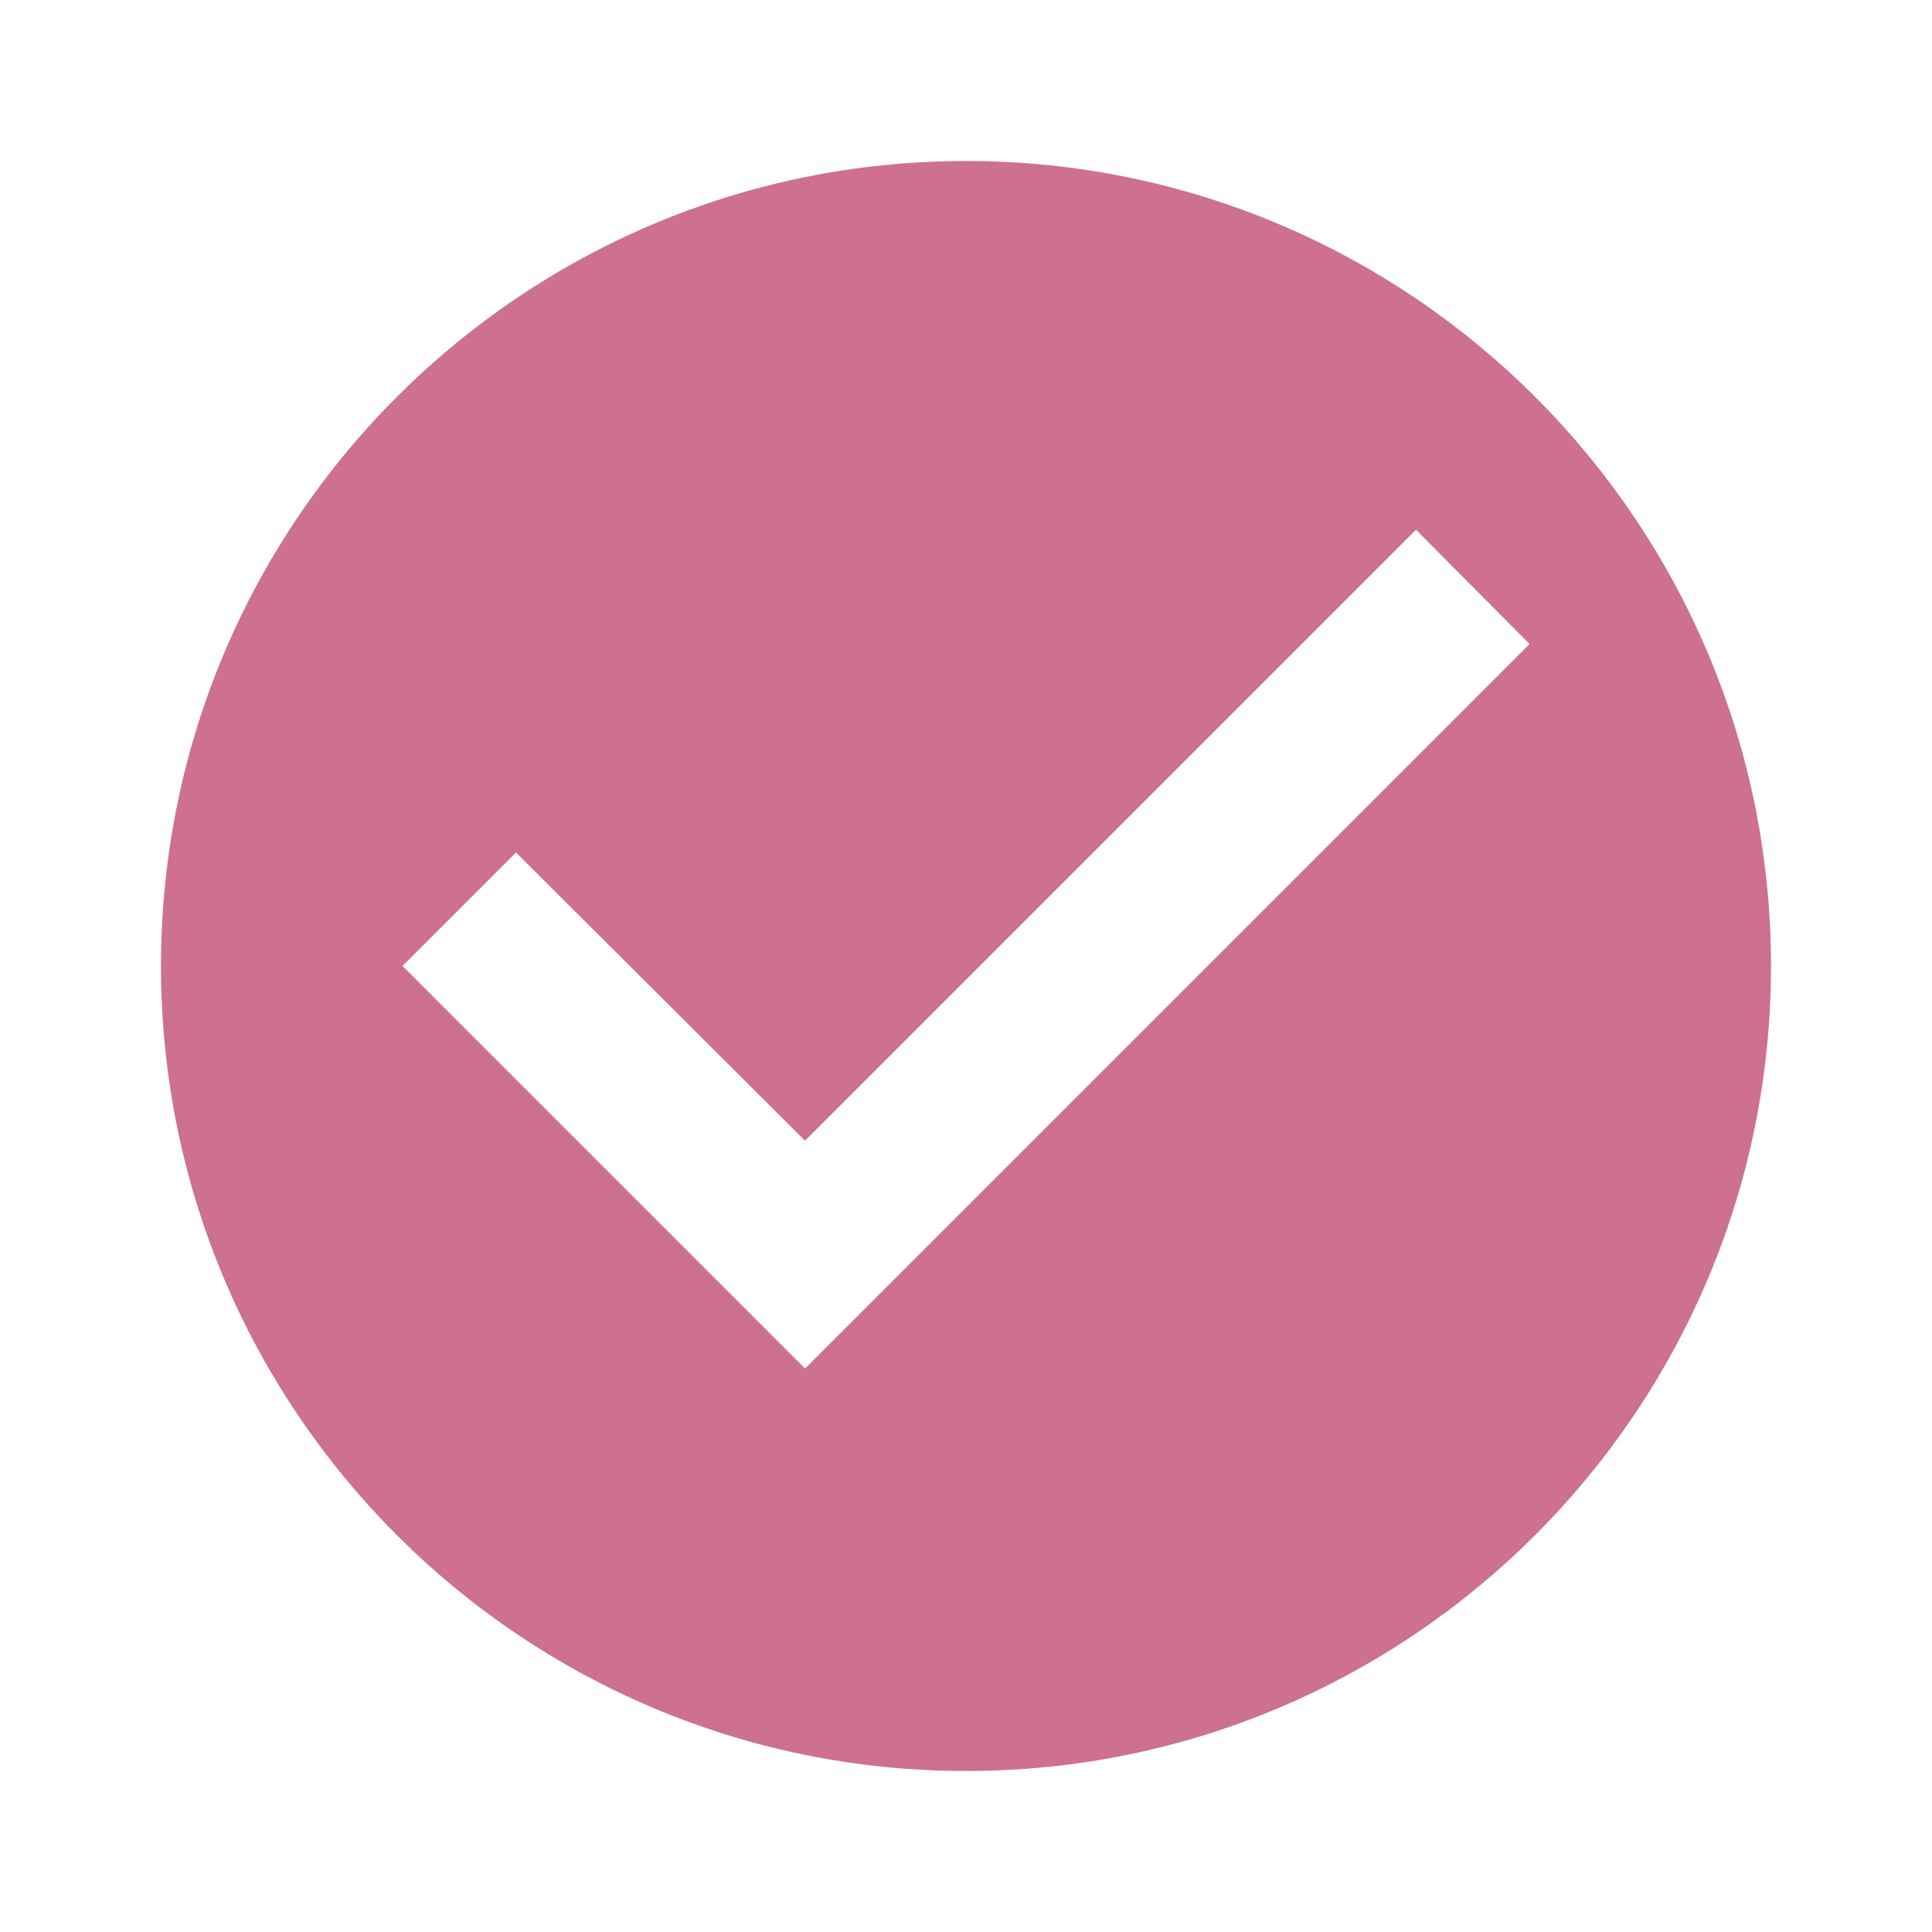
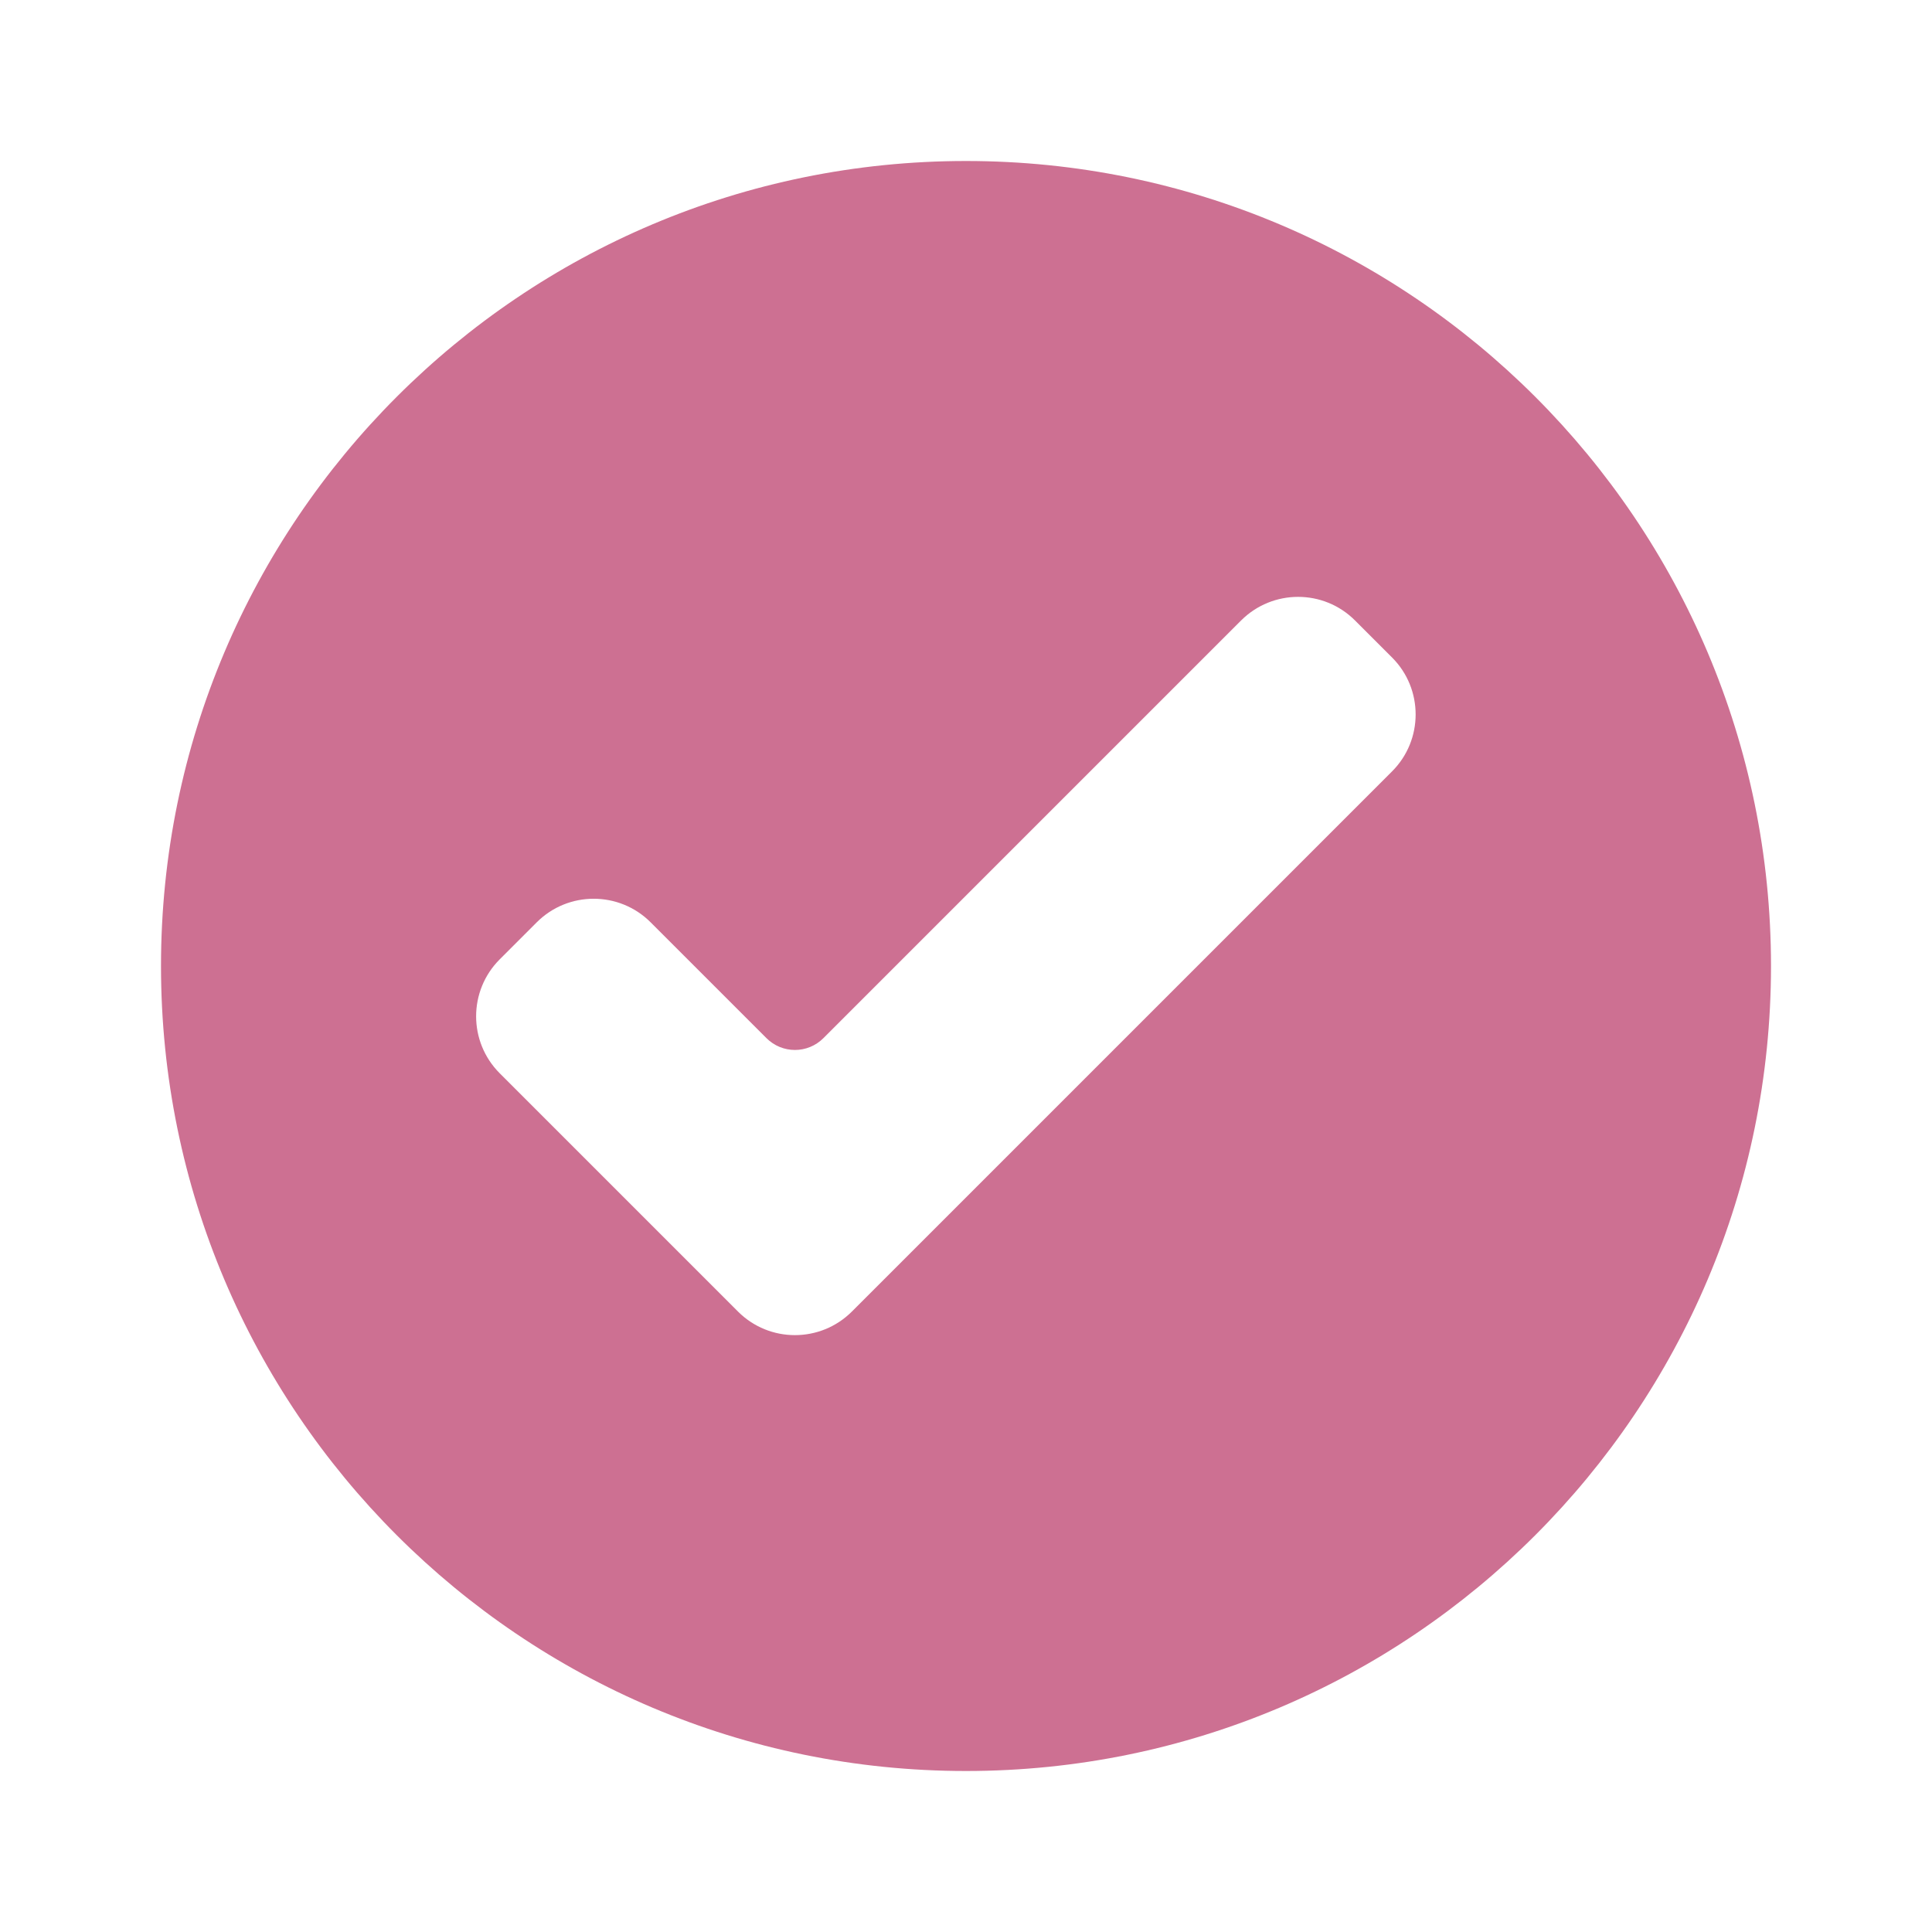
- <svg xmlns="http://www.w3.org/2000/svg" width="24" height="24" version="1.1" viewBox="0 0 24 24">
-   <path d="m12 2c-5.52 0-10 4.48-10 10s4.48 10 10 10 10-4.48 10-10-4.48-10-10-10zm5.59 4.58 1.41 1.42-9 9-5-5 1.41-1.41 3.59 3.58z" fill="#cd7092" />
+ <svg xmlns="http://www.w3.org/2000/svg" width="24" height="24" viewBox="0 0 24 24" fill="none">
+   <path d="M12 2C17.523 2 22 6.477 22 12C22 17.523 17.523 22 12 22C6.477 22 2 17.523 2 12C2 6.477 6.477 2 12 2ZM16.832 7.707C16.442 7.317 15.809 7.317 15.418 7.707L10.229 12.896C10.033 13.092 9.717 13.092 9.521 12.896L8.082 11.457C7.692 11.067 7.058 11.067 6.668 11.457L6.207 11.918C5.817 12.309 5.817 12.941 6.207 13.332L9.168 16.293C9.558 16.683 10.191 16.683 10.582 16.293L17.293 9.582C17.683 9.192 17.683 8.558 17.293 8.168L16.832 7.707Z" fill="#cd7092" />
</svg>
